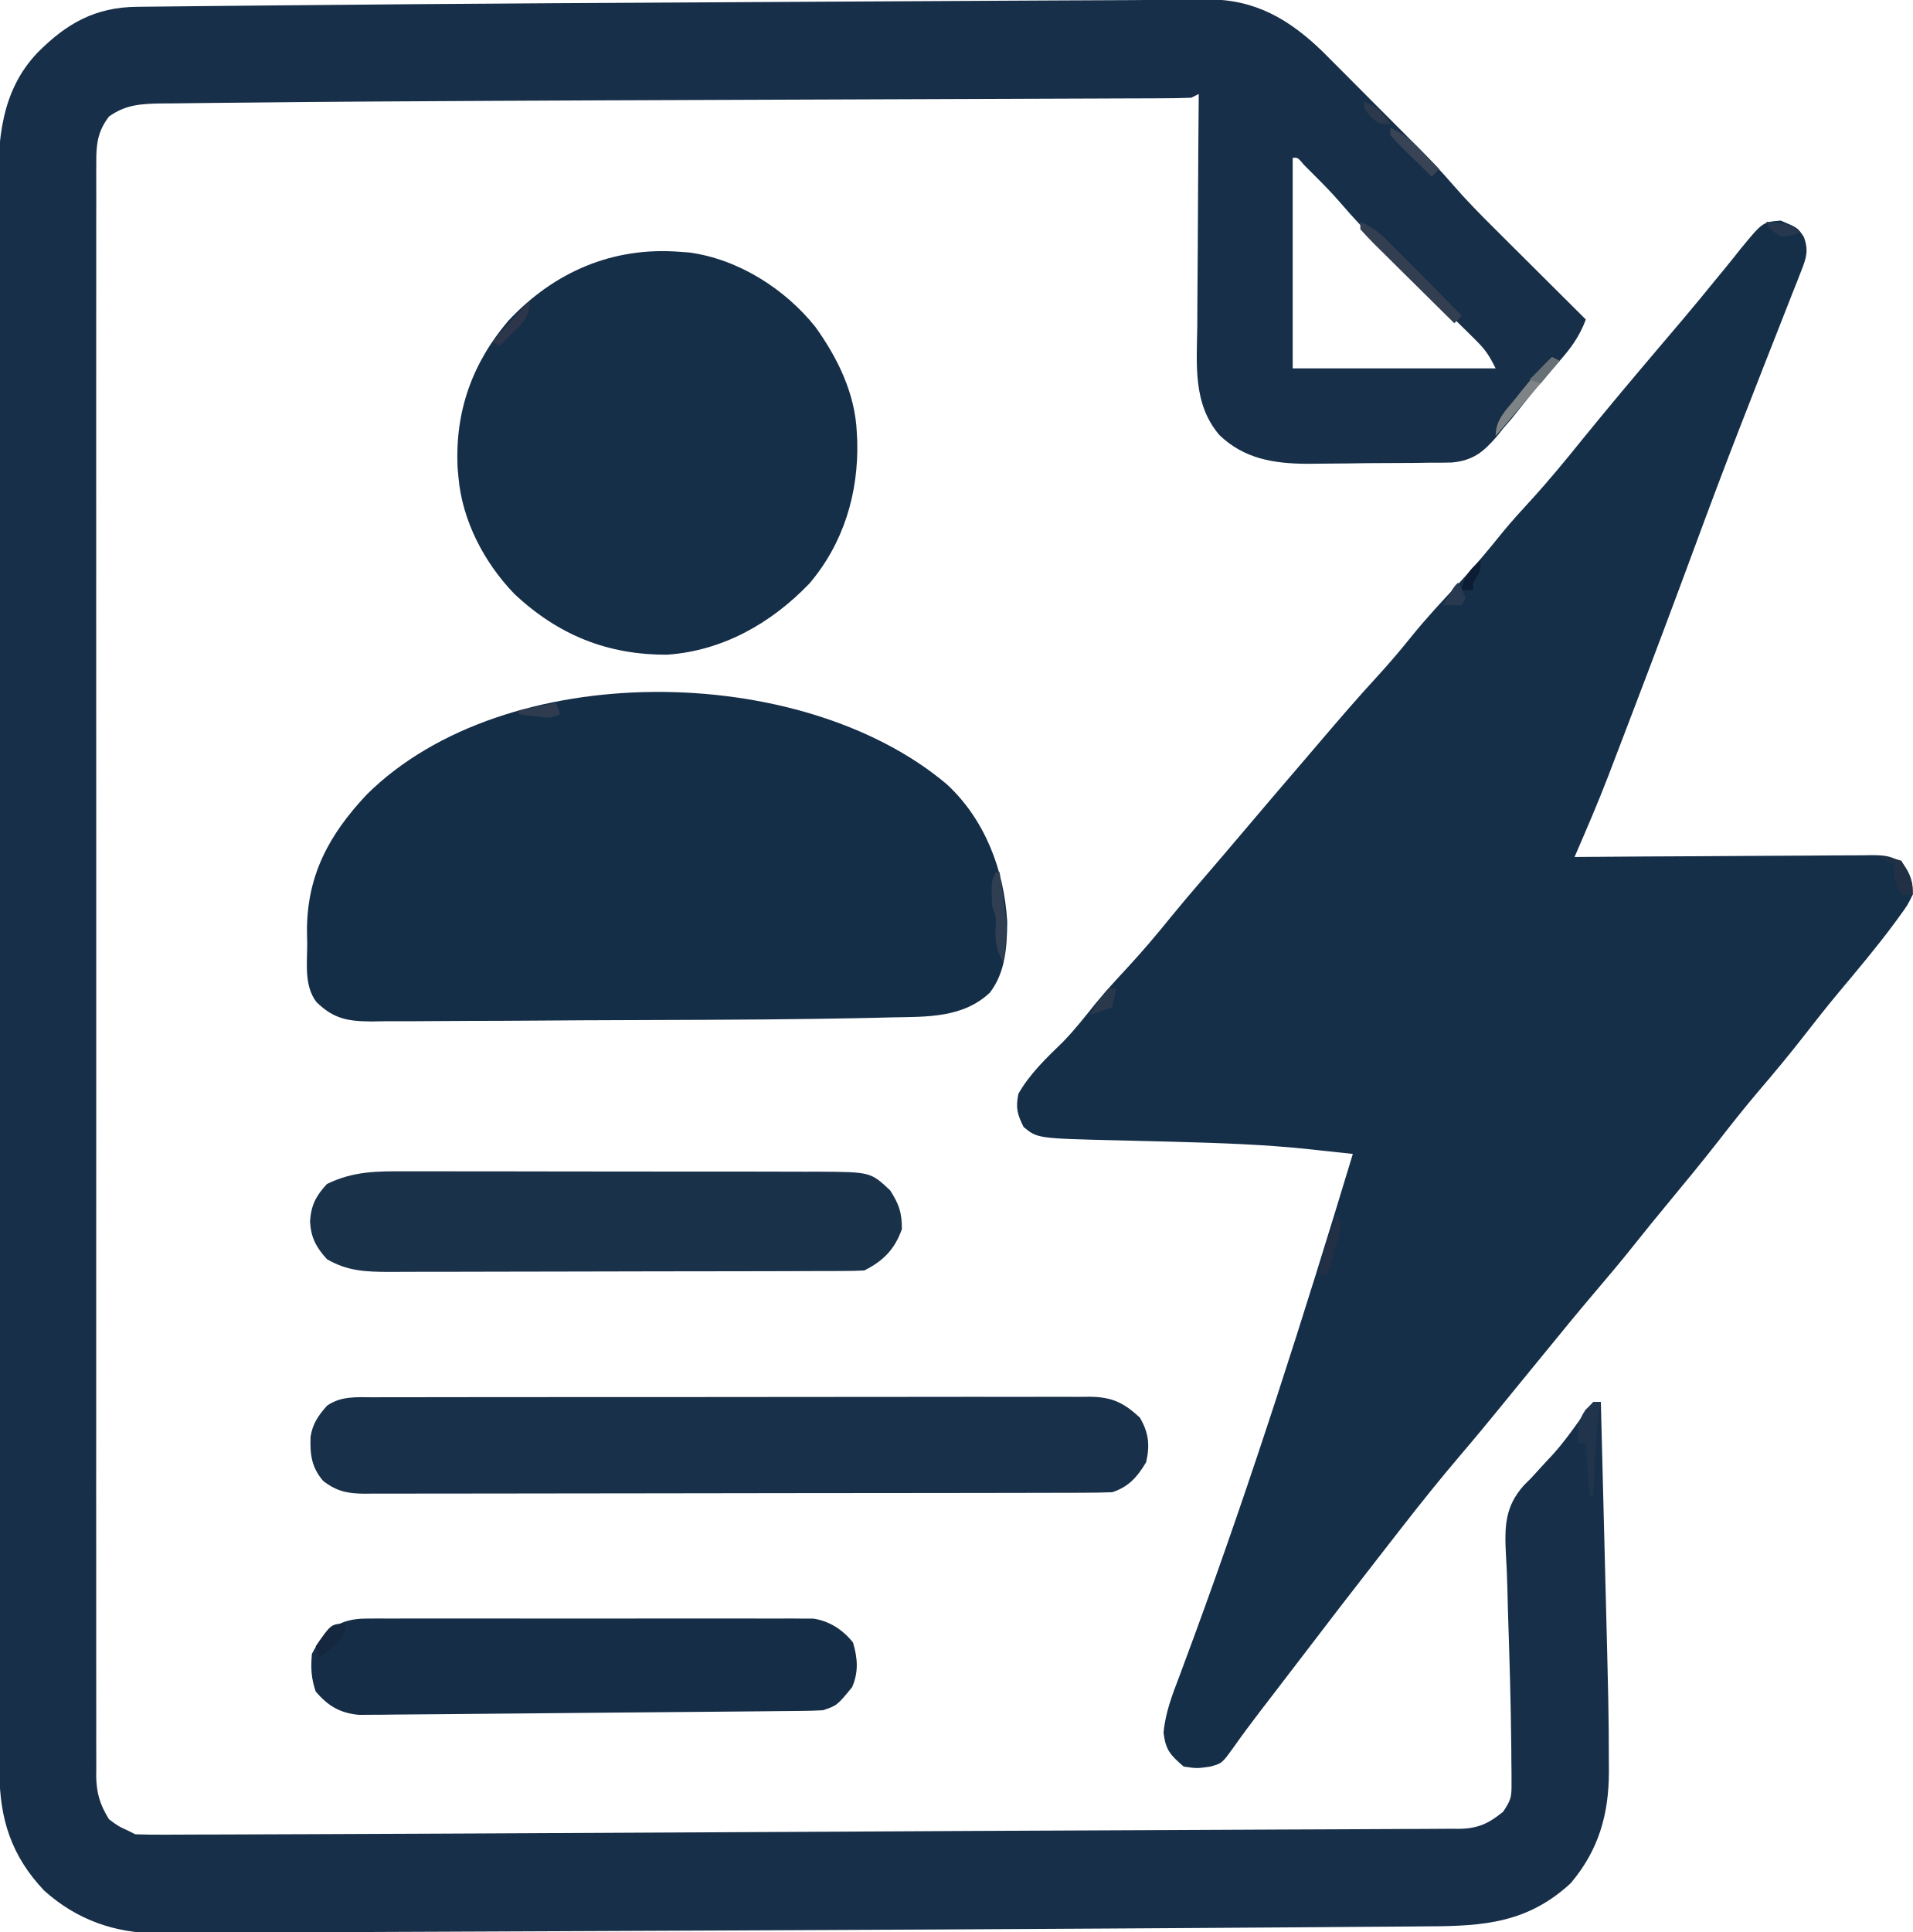
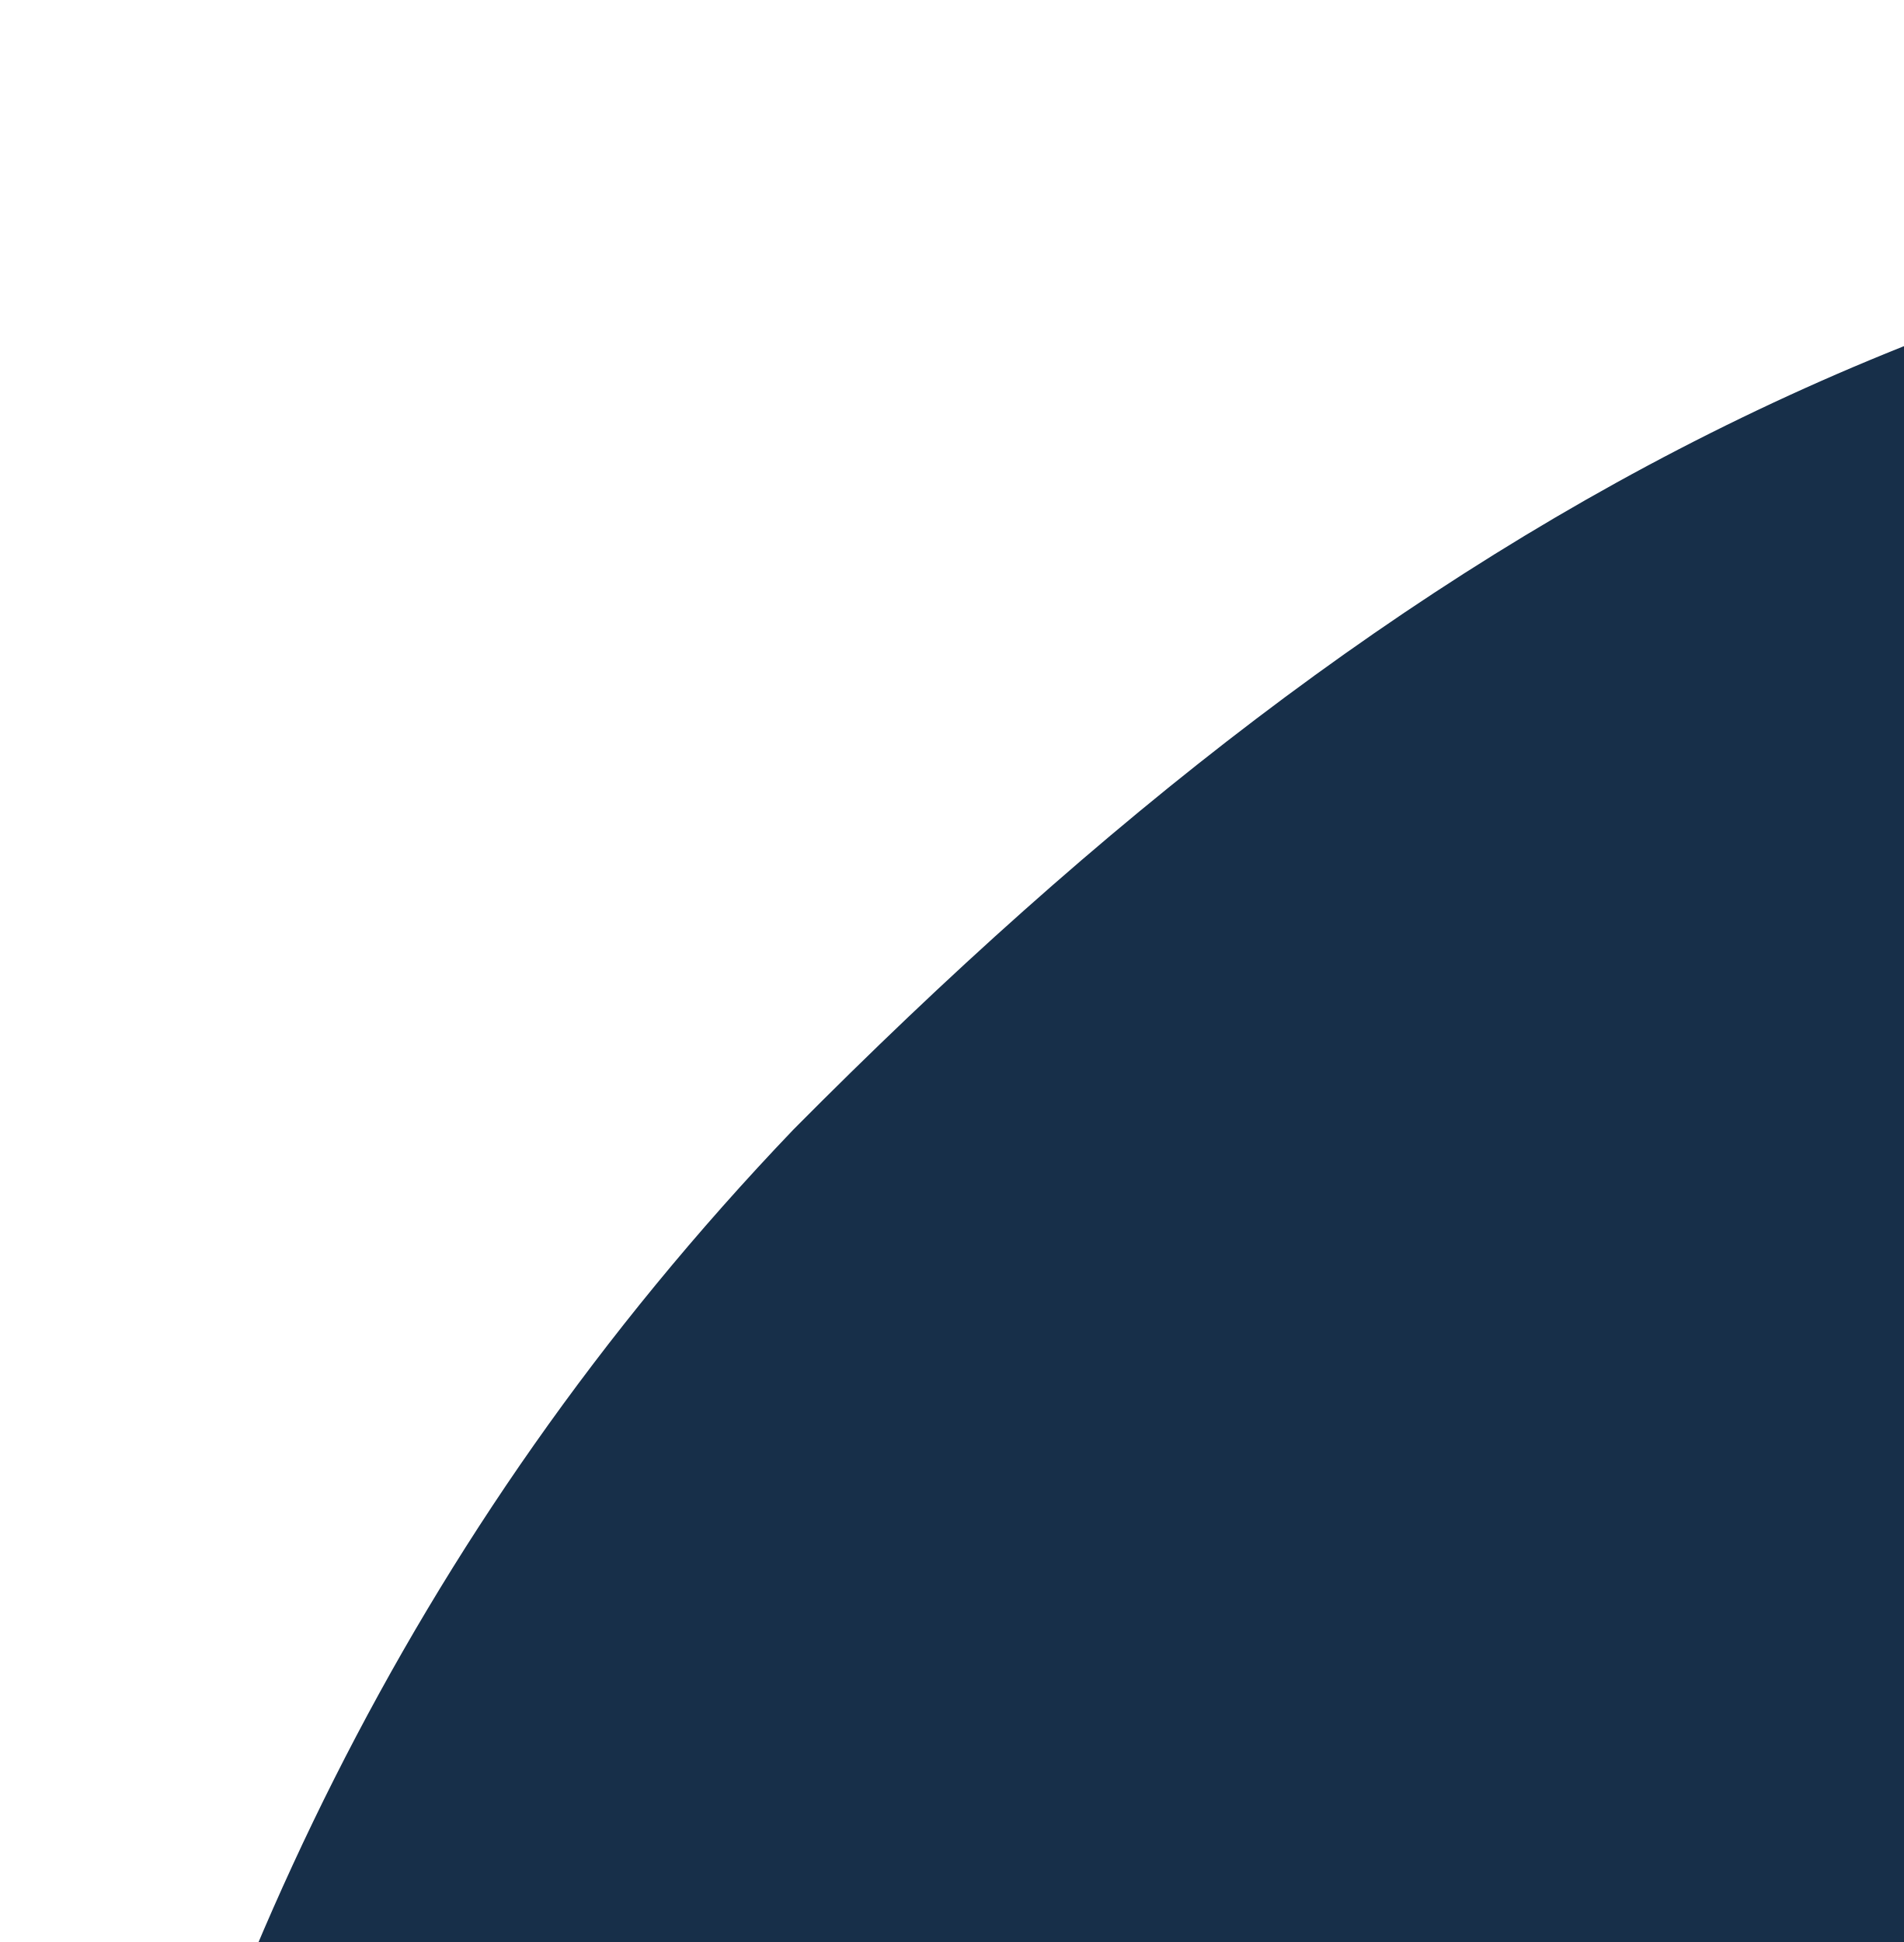
- <svg xmlns="http://www.w3.org/2000/svg" version="1.1" width="509" height="514">
+ <svg xmlns="http://www.w3.org/2000/svg" version="1.1" width="250" height="255" viewBox="0 0 24 24">
  <path d="M0 0 C0.934 -0.008 1.869 -0.015 2.831 -0.023 C4.438 -0.037 6.045 -0.056 7.651 -0.084 C20.427 -0.164 29.498 5.153 38.463 13.835 C39.862 15.228 41.255 16.626 42.644 18.029 C43.768 19.153 43.768 19.153 44.914 20.3 C46.487 21.876 48.057 23.454 49.625 25.035 C52.007 27.435 54.396 29.826 56.787 32.217 C58.323 33.758 59.859 35.3 61.394 36.842 C62.451 37.9 62.451 37.9 63.529 38.98 C66.786 42.268 69.95 45.593 72.976 49.096 C76.52 53.199 80.289 57.032 84.136 60.85 C84.837 61.549 85.537 62.247 86.259 62.968 C88.467 65.17 90.678 67.369 92.89 69.568 C94.4 71.073 95.91 72.579 97.42 74.084 C101.095 77.748 104.773 81.409 108.453 85.068 C106.806 89.519 104.507 92.666 101.39 96.193 C100.392 97.345 99.395 98.497 98.398 99.65 C97.652 100.51 97.652 100.51 96.891 101.387 C94.114 104.634 91.471 107.991 88.816 111.338 C88.036 112.239 87.256 113.14 86.453 114.068 C85.939 114.721 85.425 115.374 84.896 116.046 C81.212 120.305 78.528 122.563 72.822 123.116 C70.68 123.176 68.537 123.193 66.394 123.174 C65.25 123.192 64.107 123.21 62.928 123.228 C60.519 123.259 58.109 123.27 55.7 123.264 C52.029 123.256 48.363 123.306 44.693 123.367 C42.343 123.389 39.994 123.408 37.644 123.424 C36.013 123.442 36.013 123.442 34.348 123.461 C25.456 123.413 17.561 122.169 10.944 115.814 C3.815 107.467 4.935 97.007 5.062 86.689 C5.07 84.909 5.075 83.128 5.079 81.347 C5.094 76.686 5.134 72.026 5.178 67.365 C5.219 62.599 5.237 57.833 5.257 53.066 C5.3 43.733 5.368 34.401 5.453 25.068 C4.793 25.398 4.133 25.728 3.453 26.068 C0.779 26.174 -1.869 26.219 -4.544 26.22 C-5.381 26.224 -6.218 26.228 -7.081 26.233 C-9.906 26.246 -12.73 26.252 -15.555 26.258 C-17.576 26.266 -19.598 26.274 -21.619 26.283 C-25.994 26.301 -30.369 26.316 -34.744 26.329 C-41.735 26.349 -48.726 26.377 -55.718 26.405 C-69.401 26.461 -83.084 26.508 -96.767 26.555 C-135.36 26.688 -173.954 26.829 -212.547 27.068 C-213.508 27.074 -214.469 27.08 -215.459 27.086 C-226.281 27.154 -237.103 27.239 -247.924 27.365 C-250.718 27.397 -253.512 27.423 -256.305 27.443 C-260.024 27.473 -263.743 27.52 -267.461 27.574 C-268.518 27.579 -269.575 27.584 -270.663 27.589 C-275.969 27.689 -280.081 27.878 -284.547 31.068 C-287.638 35.125 -287.975 38.63 -287.925 43.57 C-287.929 44.32 -287.933 45.07 -287.938 45.843 C-287.949 48.365 -287.939 50.887 -287.928 53.409 C-287.932 55.232 -287.936 57.056 -287.942 58.879 C-287.955 63.896 -287.949 68.912 -287.939 73.929 C-287.933 79.336 -287.943 84.744 -287.951 90.152 C-287.965 100.748 -287.962 111.345 -287.953 121.942 C-287.946 130.552 -287.945 139.163 -287.949 147.774 C-287.949 148.998 -287.95 150.222 -287.95 151.484 C-287.951 153.97 -287.952 156.457 -287.953 158.944 C-287.962 182.28 -287.952 205.615 -287.936 228.951 C-287.922 248.983 -287.925 269.015 -287.938 289.048 C-287.954 312.297 -287.961 335.546 -287.952 358.795 C-287.951 361.273 -287.95 363.751 -287.949 366.229 C-287.948 367.449 -287.948 368.668 -287.947 369.925 C-287.945 378.526 -287.949 387.128 -287.956 395.73 C-287.965 406.211 -287.962 416.691 -287.946 427.172 C-287.938 432.521 -287.935 437.871 -287.945 443.22 C-287.954 448.115 -287.949 453.009 -287.933 457.904 C-287.93 459.677 -287.932 461.45 -287.939 463.223 C-287.948 465.63 -287.939 468.035 -287.925 470.441 C-287.932 471.133 -287.939 471.825 -287.946 472.538 C-287.893 477.09 -286.945 480.206 -284.547 484.068 C-282.086 485.913 -282.086 485.913 -279.547 487.068 C-278.887 487.398 -278.227 487.728 -277.547 488.068 C-275.155 488.158 -272.792 488.188 -270.399 488.172 C-269.29 488.171 -269.29 488.171 -268.159 488.17 C-265.682 488.165 -263.205 488.154 -260.728 488.142 C-258.965 488.138 -257.201 488.133 -255.438 488.13 C-250.749 488.118 -246.06 488.1 -241.371 488.08 C-237.749 488.065 -234.128 488.053 -230.506 488.041 C-219.24 488.004 -207.974 487.953 -196.708 487.899 C-192.513 487.879 -188.318 487.86 -184.123 487.841 C-147.489 487.673 -110.854 487.484 -74.22 487.286 C-68.634 487.256 -63.048 487.226 -57.462 487.196 C-55.842 487.188 -55.842 487.188 -54.189 487.179 C-38.552 487.096 -22.915 487.027 -7.278 486.97 C3.718 486.93 14.714 486.878 25.711 486.814 C31.63 486.779 37.55 486.751 43.47 486.74 C48.816 486.731 54.161 486.703 59.507 486.661 C61.392 486.649 63.276 486.644 65.161 486.646 C67.663 486.648 70.165 486.627 72.668 486.598 C73.38 486.605 74.091 486.612 74.825 486.618 C79.794 486.525 82.63 485.19 86.453 482.068 C88.564 478.901 88.702 478.185 88.683 474.572 C88.682 473.639 88.681 472.706 88.679 471.744 C88.66 470.203 88.66 470.203 88.64 468.631 C88.634 467.551 88.627 466.472 88.621 465.36 C88.512 453.172 88.133 440.988 87.737 428.806 C87.672 426.646 87.621 424.487 87.572 422.327 C87.505 419.455 87.37 416.595 87.195 413.728 C86.828 406.312 86.852 400.948 91.975 395.224 C92.607 394.595 93.239 393.966 93.89 393.318 C95.178 391.91 96.463 390.5 97.746 389.088 C98.694 388.078 98.694 388.078 99.661 387.047 C102.242 384.196 104.478 381.137 106.703 378.006 C107.904 376.324 109.138 374.663 110.453 373.068 C111.113 373.068 111.773 373.068 112.453 373.068 C112.717 383.362 112.978 393.657 113.235 403.951 C113.355 408.734 113.475 413.516 113.598 418.299 C114.54 454.932 114.54 454.932 114.582 468.799 C114.587 469.676 114.592 470.554 114.597 471.458 C114.571 482.82 111.877 492.251 104.453 501.068 C93.048 511.618 81.361 512.52 66.539 512.56 C64.831 512.576 63.123 512.592 61.415 512.61 C56.756 512.655 52.098 512.681 47.439 512.704 C42.436 512.732 37.432 512.777 32.429 512.819 C21.647 512.906 10.866 512.971 0.084 513.031 C-6.468 513.067 -13.02 513.109 -19.572 513.151 C-47.381 513.328 -75.189 513.465 -102.998 513.586 C-111.004 513.621 -119.01 513.658 -127.017 513.696 C-150.082 513.806 -173.148 513.91 -196.213 513.99 C-207.303 514.028 -218.392 514.075 -229.482 514.152 C-235.571 514.195 -241.659 514.228 -247.748 514.253 C-251.096 514.267 -254.443 514.288 -257.79 514.32 C-261.334 514.353 -264.878 514.367 -268.422 514.377 C-269.419 514.391 -270.417 514.405 -271.446 514.419 C-282.967 514.405 -293.147 510.818 -301.778 503.064 C-310.503 493.913 -313.708 483.892 -313.681 471.432 C-313.684 470.68 -313.686 469.927 -313.689 469.151 C-313.695 466.627 -313.695 464.103 -313.694 461.578 C-313.698 459.751 -313.701 457.924 -313.706 456.096 C-313.716 451.073 -313.719 446.049 -313.722 441.025 C-313.726 435.608 -313.735 430.191 -313.744 424.773 C-313.764 411.69 -313.774 398.607 -313.783 385.523 C-313.787 379.361 -313.793 373.199 -313.798 367.036 C-313.815 346.55 -313.829 326.064 -313.837 305.578 C-313.839 300.263 -313.84 294.948 -313.842 289.633 C-313.843 288.972 -313.843 288.312 -313.843 287.632 C-313.851 265.563 -313.877 243.494 -313.91 221.425 C-313.943 199.449 -313.961 177.474 -313.964 155.498 C-313.966 143.161 -313.975 130.824 -314.001 118.486 C-314.022 107.98 -314.03 97.474 -314.021 86.967 C-314.016 81.609 -314.018 76.25 -314.038 70.892 C-314.055 65.981 -314.054 61.07 -314.039 56.159 C-314.036 54.388 -314.041 52.617 -314.052 50.846 C-314.137 37.41 -313.339 24.311 -303.547 14.068 C-295.815 6.272 -288.204 1.999 -277.153 1.879 C-276.503 1.871 -275.853 1.862 -275.183 1.854 C-272.962 1.827 -270.741 1.807 -268.52 1.787 C-266.87 1.769 -265.219 1.751 -263.569 1.732 C-258.912 1.682 -254.255 1.638 -249.598 1.596 C-246.604 1.568 -243.61 1.539 -240.616 1.509 C-191.178 1.019 -141.737 0.776 -92.297 0.506 C-91.276 0.5 -90.254 0.495 -89.202 0.489 C-75.302 0.413 -61.401 0.339 -47.5 0.266 C-44.753 0.252 -42.006 0.238 -39.258 0.223 C-37.491 0.214 -35.723 0.205 -33.956 0.195 C-32.678 0.189 -32.678 0.189 -31.373 0.182 C-25.089 0.149 -18.805 0.123 -12.52 0.098 C-8.347 0.081 -4.173 0.046 0 0 Z M30.453 42.068 C30.453 60.548 30.453 79.028 30.453 98.068 C48.273 98.068 66.093 98.068 84.453 98.068 C82.767 94.697 81.772 93.144 79.216 90.62 C78.558 89.966 77.9 89.311 77.222 88.637 C76.51 87.939 75.799 87.241 75.066 86.521 C74.331 85.791 73.596 85.061 72.838 84.309 C70.485 81.974 68.126 79.646 65.765 77.318 C63.423 75.004 61.083 72.689 58.746 70.37 C57.293 68.929 55.837 67.491 54.378 66.056 C50.401 62.117 46.62 58.076 42.978 53.824 C40.78 51.293 38.452 48.935 36.078 46.568 C35.224 45.712 34.371 44.856 33.492 43.975 C31.796 41.955 31.796 41.955 30.453 42.068 Z " fill="#172F49" transform="translate(313.5472,-0.06832886)" />
  <path d="M0 0 C4.514 1.896 4.514 1.896 6.125 4.312 C7.457 7.859 6.842 9.846 5.473 13.317 C4.889 14.822 4.889 14.822 4.293 16.358 C3.639 17.993 3.639 17.993 2.973 19.66 C2.303 21.374 2.303 21.374 1.621 23.122 C0.656 25.588 -0.311 28.052 -1.286 30.513 C-3.605 36.372 -5.89 42.244 -8.179 48.115 C-8.951 50.095 -9.725 52.075 -10.499 54.054 C-14.829 65.138 -19.01 76.273 -23.125 87.438 C-28.441 101.826 -33.833 116.183 -39.31 130.511 C-40.09 132.552 -40.869 134.593 -41.647 136.635 C-42.733 139.483 -43.823 142.33 -44.914 145.176 C-45.226 145.995 -45.538 146.814 -45.859 147.658 C-48.669 154.961 -51.763 162.134 -54.875 169.312 C-53.819 169.304 -52.763 169.295 -51.675 169.286 C-41.728 169.205 -31.781 169.145 -21.834 169.105 C-16.72 169.084 -11.607 169.056 -6.493 169.011 C-1.558 168.967 3.376 168.943 8.31 168.933 C10.194 168.926 12.077 168.911 13.96 168.89 C16.597 168.861 19.232 168.857 21.868 168.858 C22.649 168.844 23.429 168.83 24.233 168.815 C27.748 168.842 29.732 169.017 32.58 171.16 C34.619 174.001 35.094 175.811 35.125 179.312 C33.746 182.145 33.746 182.145 31.562 185.125 C31.163 185.675 30.764 186.225 30.353 186.791 C25.697 193.096 20.638 199.094 15.613 205.105 C12.477 208.866 9.439 212.694 6.438 216.562 C2.497 221.63 -1.584 226.551 -5.757 231.428 C-9.473 235.789 -13.015 240.269 -16.532 244.792 C-20.883 250.368 -25.379 255.819 -29.887 261.268 C-32.98 265.007 -36.049 268.759 -39.062 272.562 C-42.53 276.927 -46.124 281.176 -49.735 285.422 C-54.186 290.662 -58.537 295.979 -62.875 301.312 C-65.126 304.066 -67.38 306.818 -69.633 309.57 C-71.109 311.376 -72.583 313.183 -74.055 314.992 C-77.616 319.365 -81.202 323.71 -84.863 327.999 C-90.542 334.656 -96.002 341.457 -101.367 348.37 C-102.982 350.45 -104.602 352.526 -106.223 354.602 C-113.616 364.078 -120.943 373.602 -128.231 383.16 C-129.951 385.412 -131.676 387.662 -133.402 389.91 C-133.984 390.668 -134.565 391.426 -135.164 392.207 C-136.267 393.644 -137.37 395.082 -138.475 396.518 C-140.922 399.711 -143.32 402.922 -145.633 406.215 C-148.718 410.477 -148.718 410.477 -151.875 411.312 C-155.312 411.812 -155.312 411.812 -158.875 411.312 C-162.427 408.214 -163.67 406.982 -164.246 402.293 C-163.74 396.862 -161.939 392.26 -160 387.188 C-159.156 384.908 -158.313 382.628 -157.473 380.348 C-157.037 379.173 -156.602 377.999 -156.153 376.79 C-140.612 334.502 -126.925 291.423 -113.875 248.312 C-116.855 247.988 -119.836 247.667 -122.816 247.348 C-123.648 247.257 -124.479 247.166 -125.336 247.073 C-137.461 245.779 -149.609 245.39 -161.793 245.066 C-162.587 245.045 -163.38 245.024 -164.198 245.002 C-168.202 244.896 -172.206 244.796 -176.211 244.705 C-197.819 244.193 -197.819 244.193 -201.5 241.125 C-203.198 237.653 -203.624 236.132 -202.875 232.312 C-199.817 226.945 -195.393 222.764 -191 218.496 C-187.857 215.267 -185.111 211.746 -182.293 208.234 C-179.749 205.16 -177.094 202.231 -174.375 199.312 C-170.141 194.758 -166.148 190.06 -162.246 185.219 C-159.549 181.913 -156.784 178.671 -154 175.438 C-150.105 170.912 -146.226 166.375 -142.375 161.812 C-137.583 156.138 -132.757 150.493 -127.918 144.859 C-125.873 142.479 -123.835 140.093 -121.801 137.703 C-117.171 132.27 -112.518 126.881 -107.688 121.625 C-104.517 118.172 -101.495 114.657 -98.562 111 C-94.489 105.946 -90.125 101.234 -85.679 96.511 C-81.594 92.149 -77.787 87.623 -74.051 82.957 C-71.745 80.154 -69.333 77.482 -66.875 74.812 C-61.98 69.486 -57.409 63.946 -52.875 58.312 C-45.849 49.659 -38.677 41.139 -31.459 32.646 C-30.055 30.994 -28.652 29.341 -27.25 27.688 C-26.793 27.148 -26.335 26.609 -25.864 26.054 C-22.951 22.611 -20.089 19.13 -17.25 15.625 C-16.528 14.75 -15.806 13.874 -15.062 12.973 C-13.541 11.123 -12.043 9.254 -10.562 7.371 C-4.813 0.388 -4.813 0.388 0 0 Z " fill="#162F49" transform="translate(473.875,58.6875)" />
  <path d="M0 0 C10.118 9.389 15.227 22.886 16.004 36.523 C15.938 43.209 15.574 49.859 11.414 55.348 C4.278 62.106 -5.339 61.793 -14.627 61.953 C-15.941 61.986 -17.254 62.019 -18.608 62.053 C-22.746 62.152 -26.884 62.222 -31.023 62.285 C-32.305 62.306 -33.587 62.326 -34.907 62.348 C-44.059 62.484 -53.211 62.551 -62.363 62.594 C-63.063 62.597 -63.762 62.6 -64.483 62.604 C-71.111 62.634 -77.738 62.661 -84.366 62.678 C-92.735 62.7 -101.103 62.743 -109.472 62.812 C-115.429 62.859 -121.385 62.883 -127.342 62.89 C-130.875 62.895 -134.407 62.91 -137.94 62.95 C-141.853 62.994 -145.766 62.99 -149.679 62.982 C-150.832 63.002 -151.985 63.022 -153.172 63.043 C-159.493 62.985 -163.235 62.364 -167.828 57.866 C-171.174 53.439 -170.247 47.488 -170.273 42.223 C-170.294 41.223 -170.315 40.223 -170.336 39.193 C-170.413 24.286 -164.515 13.377 -154.418 2.66 C-117.695 -33.764 -38.708 -32.805 0 0 Z " fill="#152E48" transform="translate(252.0234,208.7148)" />
  <path d="M0 0 C0.817 0.059 1.635 0.119 2.477 0.18 C15.509 1.967 27.941 9.88 36 20 C41.939 28.289 46.549 37.697 47 48 C47.06 49.154 47.06 49.154 47.121 50.332 C47.493 64.209 43.48 77.565 34.379 88.258 C24.302 98.749 11.446 106.101 -3.324 107.168 C-19.272 107.3 -32.483 101.929 -44.086 91.043 C-52.105 82.763 -57.993 71.574 -59 60 C-59.081 59.103 -59.162 58.206 -59.246 57.281 C-59.906 42.398 -55.321 29.602 -45.746 18.352 C-33.524 5.286 -17.892 -1.426 0 0 Z " fill="#162F49" transform="translate(181,67)" />
  <path d="M0 0 C0.837 -0.004 1.674 -0.008 2.536 -0.012 C5.345 -0.022 8.154 -0.018 10.963 -0.014 C12.975 -0.018 14.987 -0.023 17 -0.029 C22.469 -0.043 27.937 -0.043 33.406 -0.041 C37.969 -0.04 42.532 -0.045 47.095 -0.049 C57.857 -0.061 68.62 -0.061 79.383 -0.055 C90.492 -0.049 101.602 -0.061 112.712 -0.083 C122.245 -0.1 131.778 -0.106 141.311 -0.103 C147.007 -0.101 152.702 -0.104 158.398 -0.118 C163.754 -0.13 169.11 -0.128 174.465 -0.115 C176.432 -0.113 178.399 -0.116 180.366 -0.124 C183.049 -0.134 185.73 -0.126 188.413 -0.114 C189.193 -0.121 189.974 -0.128 190.778 -0.136 C196.721 -0.077 199.789 1.44 204.083 5.386 C206.442 9.406 206.818 12.713 205.77 17.261 C203.445 21.182 201.126 23.809 196.77 25.261 C194.058 25.361 191.372 25.404 188.66 25.401 C187.824 25.404 186.988 25.407 186.126 25.41 C183.314 25.419 180.502 25.42 177.69 25.422 C175.678 25.426 173.666 25.431 171.654 25.437 C166.181 25.45 160.708 25.456 155.235 25.461 C151.818 25.464 148.4 25.468 144.983 25.472 C134.296 25.486 123.609 25.496 112.923 25.5 C100.576 25.504 88.229 25.522 75.882 25.551 C66.345 25.572 56.807 25.582 47.27 25.584 C41.571 25.585 35.872 25.591 30.172 25.608 C24.812 25.625 19.453 25.627 14.093 25.618 C12.125 25.618 10.156 25.622 8.188 25.632 C5.503 25.644 2.819 25.639 0.134 25.628 C-1.038 25.64 -1.038 25.64 -2.233 25.653 C-6.752 25.611 -9.627 25.035 -13.23 22.261 C-16.38 18.567 -16.75 15.176 -16.585 10.479 C-16.027 6.993 -14.529 4.879 -12.23 2.261 C-8.488 -0.371 -4.393 -0.021 0 0 Z " fill="#183049" transform="translate(99.22997,371.7393)" />
  <path d="M0 0 C1.277 -0.004 2.555 -0.007 3.871 -0.011 C7.354 -0.02 10.838 -0.011 14.321 0.002 C17.977 0.014 21.633 0.009 25.29 0.008 C31.427 0.007 37.564 0.018 43.701 0.036 C50.785 0.057 57.868 0.061 64.952 0.055 C71.783 0.049 78.614 0.055 85.445 0.066 C88.345 0.07 91.244 0.071 94.144 0.069 C98.197 0.067 102.249 0.081 106.301 0.098 C108.096 0.094 108.096 0.094 109.927 0.09 C123.739 0.178 123.739 0.178 128.961 5.06 C131.349 8.782 132.086 10.961 132.086 15.372 C130.196 20.726 127.145 23.843 122.086 26.372 C120.302 26.472 118.515 26.507 116.729 26.513 C115.592 26.518 114.455 26.524 113.284 26.53 C112.03 26.531 110.777 26.532 109.485 26.533 C108.17 26.538 106.854 26.543 105.499 26.548 C101.883 26.562 98.267 26.568 94.651 26.573 C92.391 26.575 90.132 26.58 87.872 26.584 C80.8 26.598 73.728 26.607 66.656 26.611 C58.496 26.616 50.336 26.633 42.177 26.662 C35.868 26.684 29.56 26.694 23.251 26.695 C19.485 26.696 15.718 26.702 11.951 26.72 C8.405 26.737 4.858 26.739 1.311 26.73 C-0.604 26.729 -2.519 26.742 -4.435 26.757 C-10.681 26.726 -15.461 26.55 -20.914 23.372 C-23.807 20.183 -25.162 17.628 -25.414 13.372 C-25.153 9.098 -23.868 6.547 -20.914 3.372 C-13.97 -0.038 -7.642 -0.049 0 0 Z " fill="#1A314A" transform="translate(107.9143,311.6277)" />
  <path d="M0 0 C1.602 -0.013 1.602 -0.013 3.237 -0.026 C4.399 -0.02 5.561 -0.013 6.757 -0.007 C8.605 -0.015 8.605 -0.015 10.489 -0.023 C13.859 -0.034 17.228 -0.032 20.598 -0.022 C24.129 -0.014 27.659 -0.021 31.189 -0.026 C37.118 -0.032 43.046 -0.024 48.974 -0.01 C55.823 0.006 62.671 0.001 69.52 -0.016 C75.406 -0.029 81.291 -0.031 87.177 -0.023 C90.69 -0.019 94.202 -0.018 97.715 -0.028 C101.632 -0.038 105.548 -0.024 109.464 -0.007 C111.207 -0.016 111.207 -0.016 112.985 -0.026 C114.587 -0.013 114.587 -0.013 116.222 0 C117.147 0.001 118.073 0.002 119.026 0.003 C123.299 0.628 126.951 2.985 129.611 6.381 C130.851 10.573 131.11 14.232 129.361 18.256 C125.341 23.138 125.341 23.138 121.611 24.381 C119.91 24.487 118.205 24.536 116.5 24.553 C114.915 24.572 114.915 24.572 113.297 24.591 C111.558 24.604 111.558 24.604 109.783 24.618 C108.562 24.631 107.341 24.644 106.082 24.658 C102.731 24.692 99.38 24.723 96.028 24.75 C93.934 24.768 91.84 24.787 89.746 24.806 C82.44 24.873 75.133 24.936 67.826 24.993 C61.017 25.047 54.208 25.112 47.399 25.183 C41.552 25.243 35.705 25.295 29.858 25.341 C26.366 25.368 22.874 25.399 19.383 25.438 C15.488 25.481 11.593 25.507 7.697 25.532 C6.542 25.547 5.386 25.562 4.196 25.577 C3.133 25.582 2.07 25.586 0.975 25.59 C0.055 25.598 -0.866 25.606 -1.814 25.614 C-6.914 25.152 -10.104 23.253 -13.389 19.381 C-14.595 15.762 -14.712 13.189 -14.389 9.381 C-11.102 3.05 -7.184 0.009 0 0 Z " fill="#152D47" transform="translate(97.38904,430.619)" />
  <path d="M0 0 C3.909 1.584 6.524 4.266 9.422 7.227 C9.927 7.734 10.432 8.242 10.952 8.765 C12.556 10.38 14.153 12.003 15.75 13.625 C16.839 14.724 17.929 15.823 19.02 16.922 C21.685 19.609 24.344 22.303 27 25 C26.34 25.66 25.68 26.32 25 27 C21.433 23.483 17.873 19.959 14.319 16.429 C13.108 15.228 11.896 14.029 10.681 12.832 C8.939 11.114 7.203 9.39 5.469 7.664 C4.922 7.128 4.375 6.591 3.812 6.038 C2.503 4.73 1.246 3.369 0 2 C0 1.34 0 0.68 0 0 Z " fill="#333F51" transform="translate(362,59)" />
  <path d="M0 0 C0.66 0 1.32 0 2 0 C1.847 0.786 1.693 1.573 1.535 2.383 C0.87 6.878 0.646 11.339 0.438 15.875 C0.373 17.194 0.373 17.194 0.307 18.539 C0.201 20.693 0.1 22.846 0 25 C-0.33 25 -0.66 25 -1 25 C-1.33 20.38 -1.66 15.76 -2 11 C-2.66 11 -3.32 11 -4 11 C-4.359 7.145 -4.275 5.422 -2.125 2.125 C-1.424 1.424 -0.723 0.723 0 0 Z " fill="#20354C" transform="translate(424,373)" />
  <path d="M0 0 C0.66 0.33 1.32 0.66 2 1 C-9.522 14.633 -9.522 14.633 -15 21 C-15 16.638 -12.382 14.308 -9.75 11.062 C-9.259 10.442 -8.768 9.821 -8.262 9.182 C-5.667 5.933 -3.021 2.87 0 0 Z " fill="#7E8386" transform="translate(413,95)" />
  <path d="M0 0 C0.33 0 0.66 0 1 0 C1.367 2.499 1.719 4.998 2.062 7.5 C2.166 8.196 2.27 8.892 2.377 9.609 C3.052 14.64 2.807 18.987 2 24 C0.229 20.959 -0.209 18.876 -0.062 15.375 C0.114 12.058 0.114 12.058 -1 9 C-1.233 2.467 -1.233 2.467 0 0 Z " fill="#303E51" transform="translate(265,232)" />
  <path d="M0 0 C3.681 1.536 5.988 3.782 8.75 6.625 C9.549 7.442 10.348 8.26 11.172 9.102 C12.077 10.041 12.077 10.041 13 11 C12.34 11.66 11.68 12.32 11 13 C9.161 11.214 7.328 9.422 5.5 7.625 C4.713 6.863 4.713 6.863 3.91 6.086 C2.568 4.762 1.28 3.384 0 2 C0 1.34 0 0.68 0 0 Z " fill="#384355" transform="translate(370,34)" />
  <path d="M0 0 C2.812 0.062 2.812 0.062 6 1 C9 6.5 9 6.5 9 10 C8.01 10 7.02 10 6 10 C4.235 6.912 4 5.767 4 2 C2.68 1.34 1.36 0.68 0 0 Z " fill="#213044" transform="translate(500,228)" />
  <path d="M0 0 C1.324 3.971 0.243 6.063 -1 10 C-1.186 10.763 -1.371 11.526 -1.562 12.312 C-2 14 -2 14 -3 16 C-3.66 16 -4.32 16 -5 16 C-3.903 10.309 -2.459 5.254 0 0 Z " fill="#232F44" transform="translate(356,323)" />
  <path d="M0 0 C-0.176 2.379 -0.697 3.702 -2.402 5.379 C-3.906 6.621 -5.451 7.814 -7 9 C-7.33 8.01 -7.66 7.02 -8 6 C-3.857 0 -3.857 0 0 0 Z " fill="#15273E" transform="translate(92,432)" />
  <path d="M0 0 C0 4.653 -2.509 6.498 -5.688 9.75 C-6.451 10.492 -7.214 11.235 -8 12 C-8.66 11.67 -9.32 11.34 -10 11 C-8.521 9.354 -7.042 7.708 -5.562 6.062 C-4.739 5.146 -3.915 4.229 -3.066 3.285 C-1 1 -1 1 0 0 Z " fill="#2C3549" transform="translate(141,80)" />
  <path d="M0 0 C6.75 0.75 6.75 0.75 9 3 C6.688 3.625 6.688 3.625 4 4 C1 2 1 2 0 0 Z " fill="#27384E" transform="translate(470,59)" />
  <path d="M0 0 C1.062 1.875 1.062 1.875 2 4 C1.67 4.66 1.34 5.32 1 6 C-0.65 6 -2.3 6 -4 6 C-1.125 1.125 -1.125 1.125 0 0 Z " fill="#283950" transform="translate(388,155)" />
  <path d="M0 0 C0.66 0 1.32 0 2 0 C1.67 1.65 1.34 3.3 1 5 C-0.98 5.66 -2.96 6.32 -5 7 C-1.125 1.125 -1.125 1.125 0 0 Z " fill="#2A384C" transform="translate(295,263)" />
  <path d="M0 0 C0.33 0.99 0.66 1.98 1 3 C-1.521 4.26 -2.854 3.919 -5.625 3.562 C-6.851 3.41 -6.851 3.41 -8.102 3.254 C-8.728 3.17 -9.355 3.086 -10 3 C-10 2.67 -10 2.34 -10 2 C-6.7 1.34 -3.4 0.68 0 0 Z " fill="#2F3C4F" transform="translate(148,187)" />
  <path d="M0 0 C3.367 1.393 4.986 2.979 7 6 C4 6 4 6 1.812 4.125 C0 2 0 2 0 0 Z " fill="#2C384B" transform="translate(363,27)" />
  <path d="M0 0 C0 3 0 3 -2 6 C-2 6.66 -2 7.32 -2 8 C-2.99 8 -3.98 8 -5 8 C-4.458 4.204 -2.799 2.528 0 0 Z " fill="#0C1C33" transform="translate(394,149)" />
  <path d="M0 0 C0.66 0.33 1.32 0.66 2 1 C0.35 2.98 -1.3 4.96 -3 7 C-3.99 6.67 -4.98 6.34 -6 6 C-4.02 4.02 -2.04 2.04 0 0 Z " fill="#677075" transform="translate(413,95)" />
</svg>
